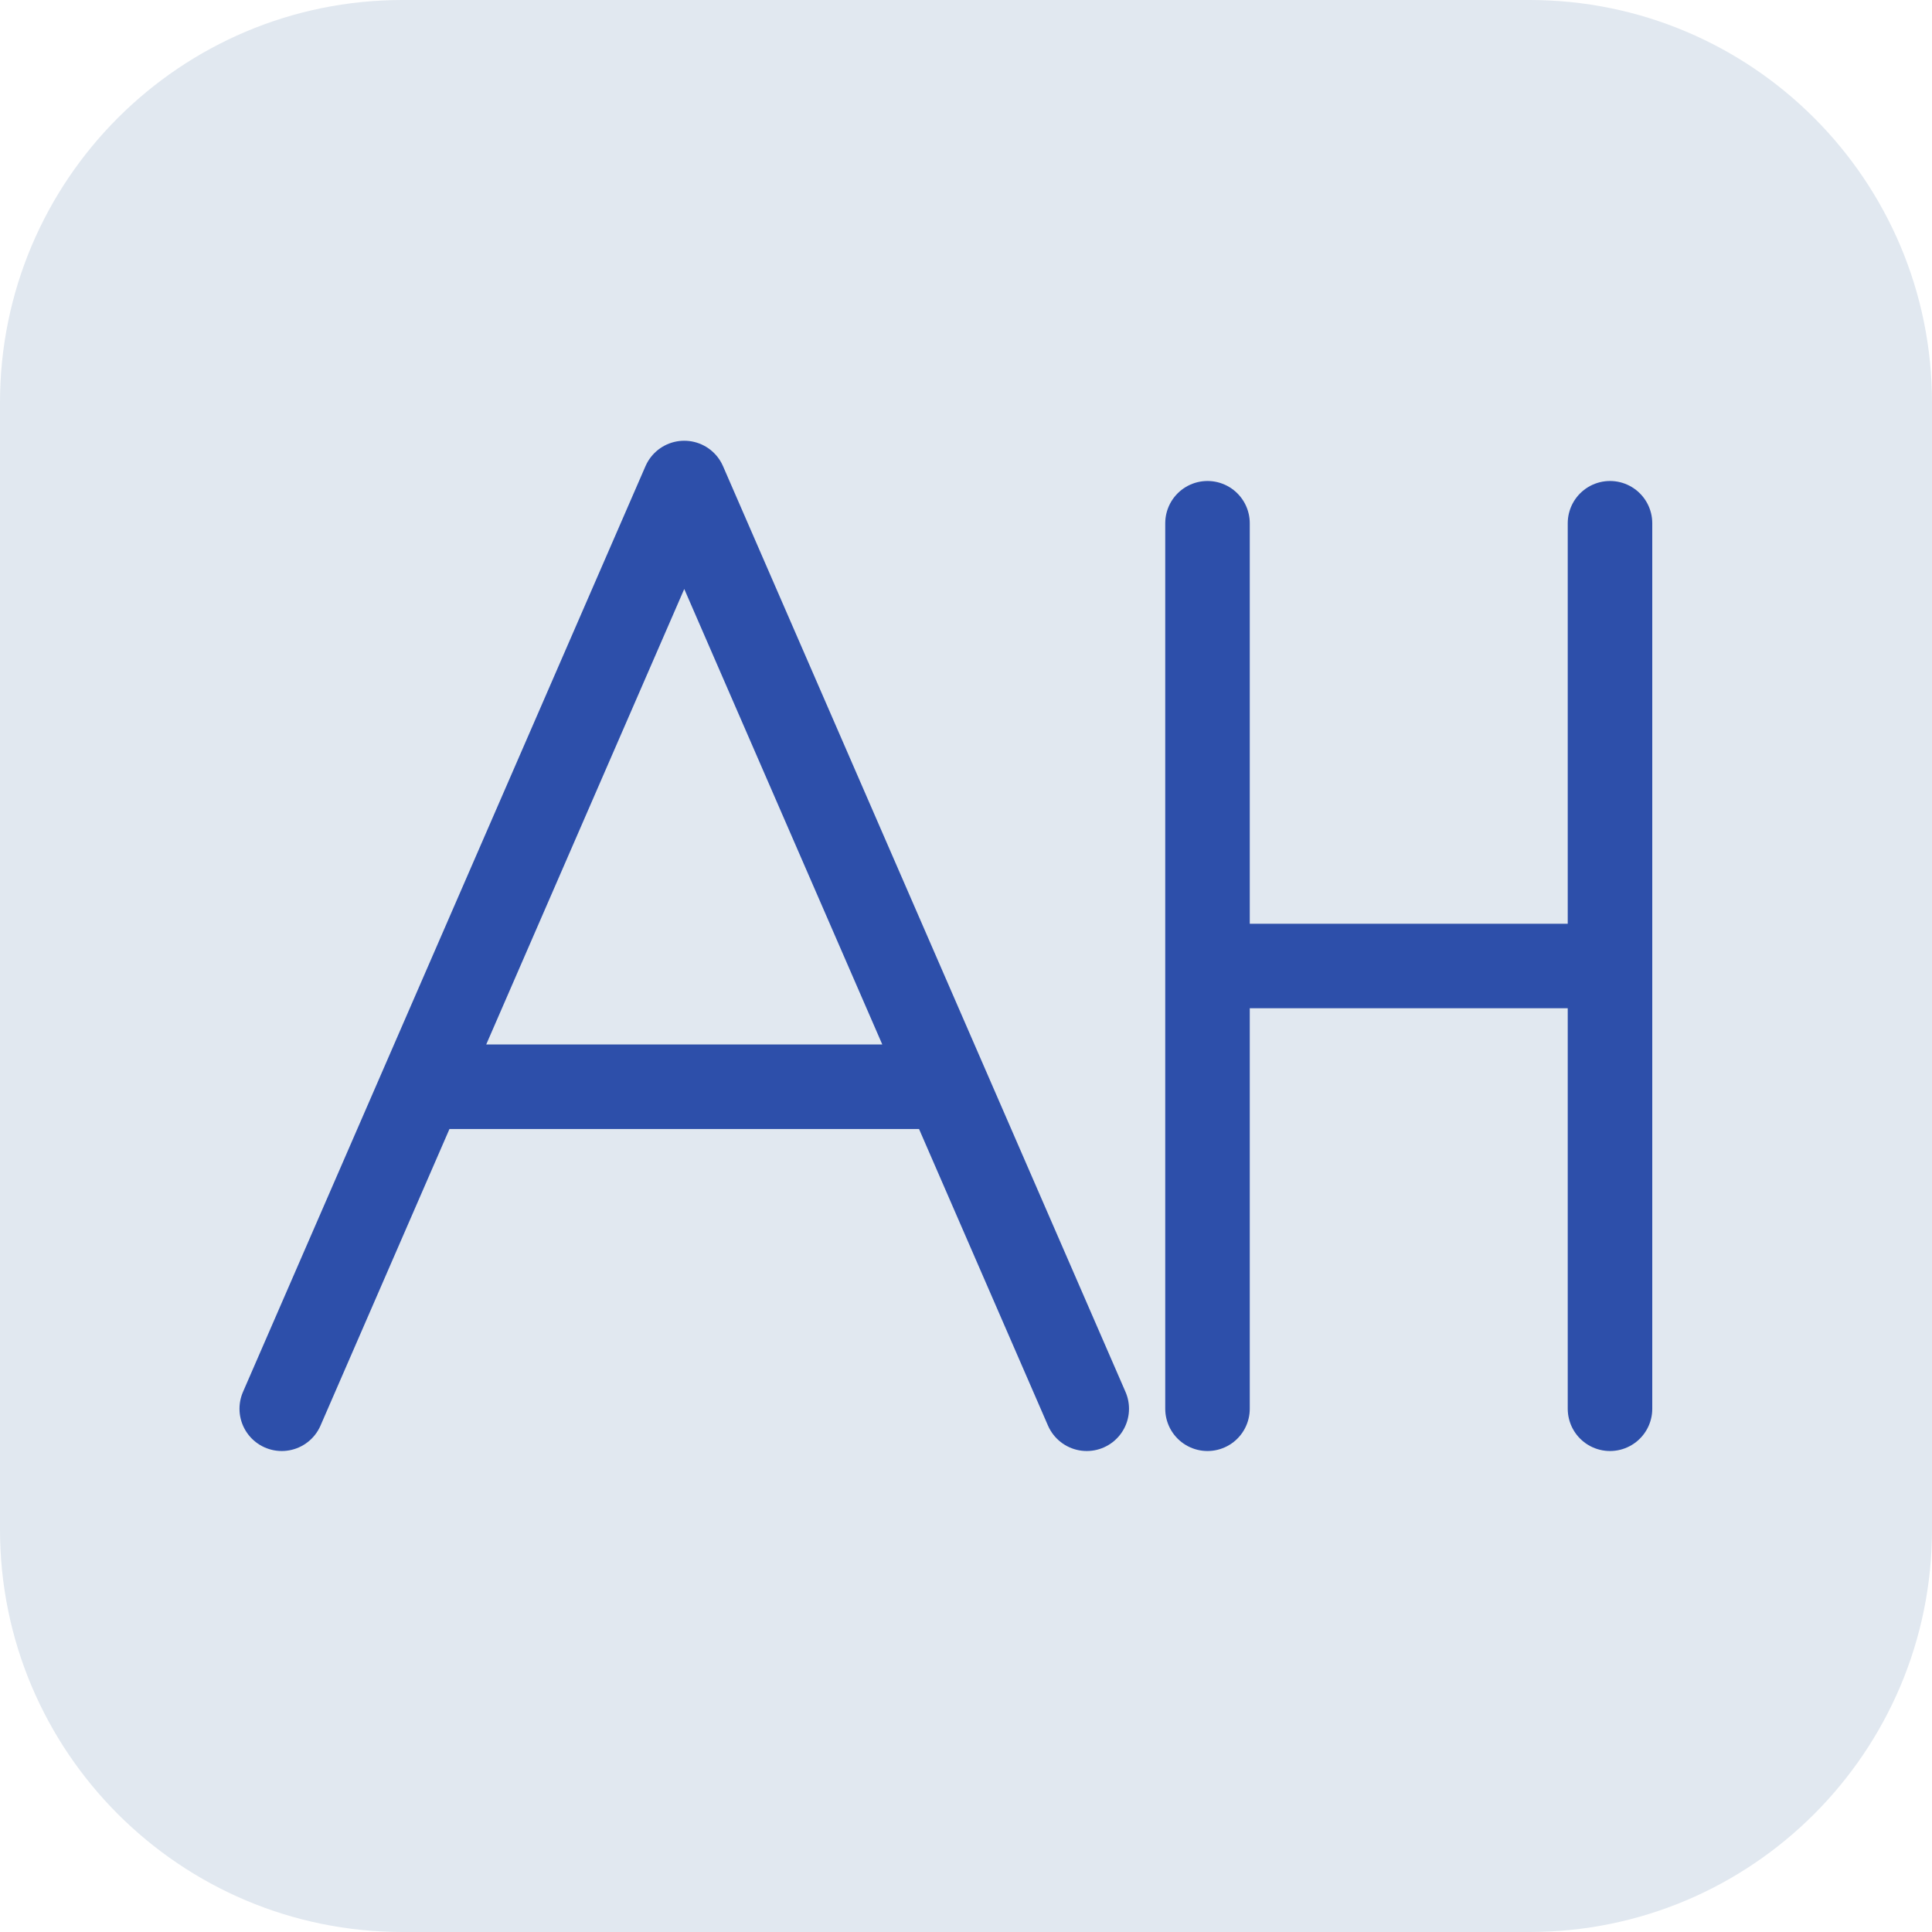
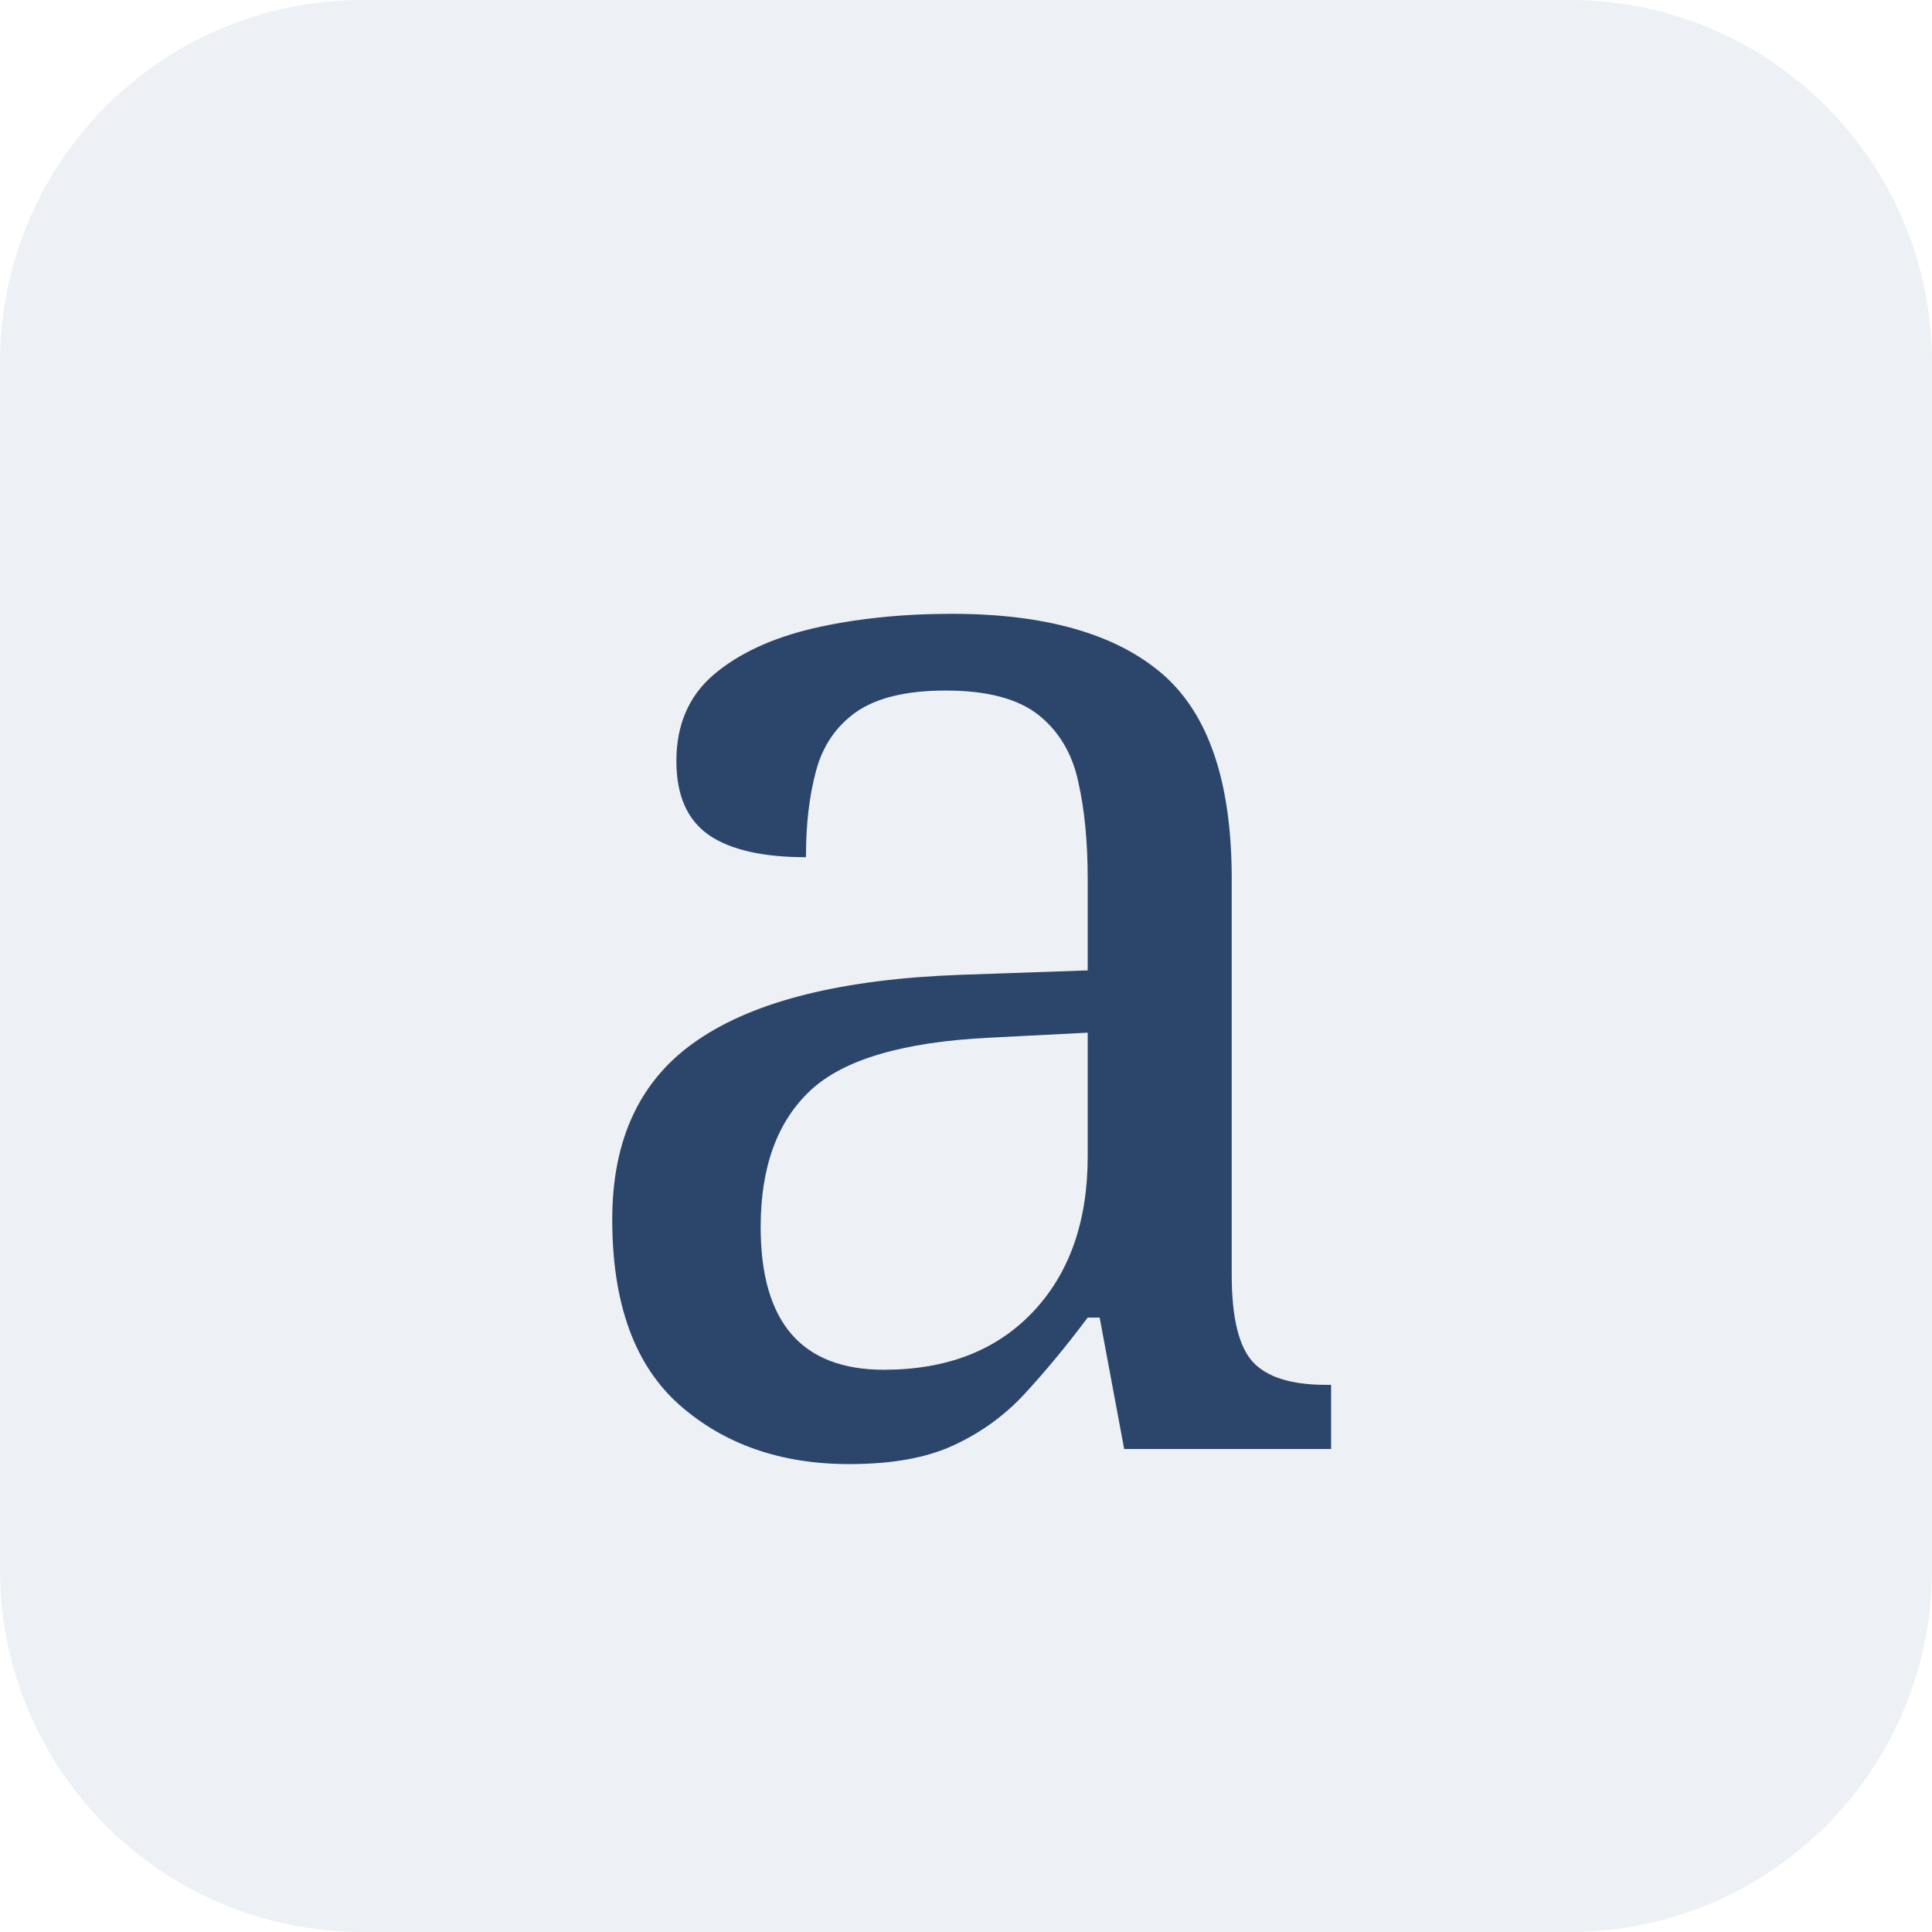
<svg xmlns="http://www.w3.org/2000/svg" viewBox="0 0 48 48">
-   <rect width="48" height="48" rx="10" fill="#e1e8f0" />
-   <path d="m7 35 10-23 10 23M11 27h12m7-14v22m10-22v22M30 24h10" fill="none" stroke="#2d4faa" stroke-width="2.1" stroke-linecap="round" stroke-linejoin="round" />
+   <rect width="48" height="48" rx="9" fill="#edf1f5" />
+   <text x="24" y="36" text-anchor="middle" font-family="Georgia,serif" font-size="38" fill="#2c456b">a</text>
</svg>
